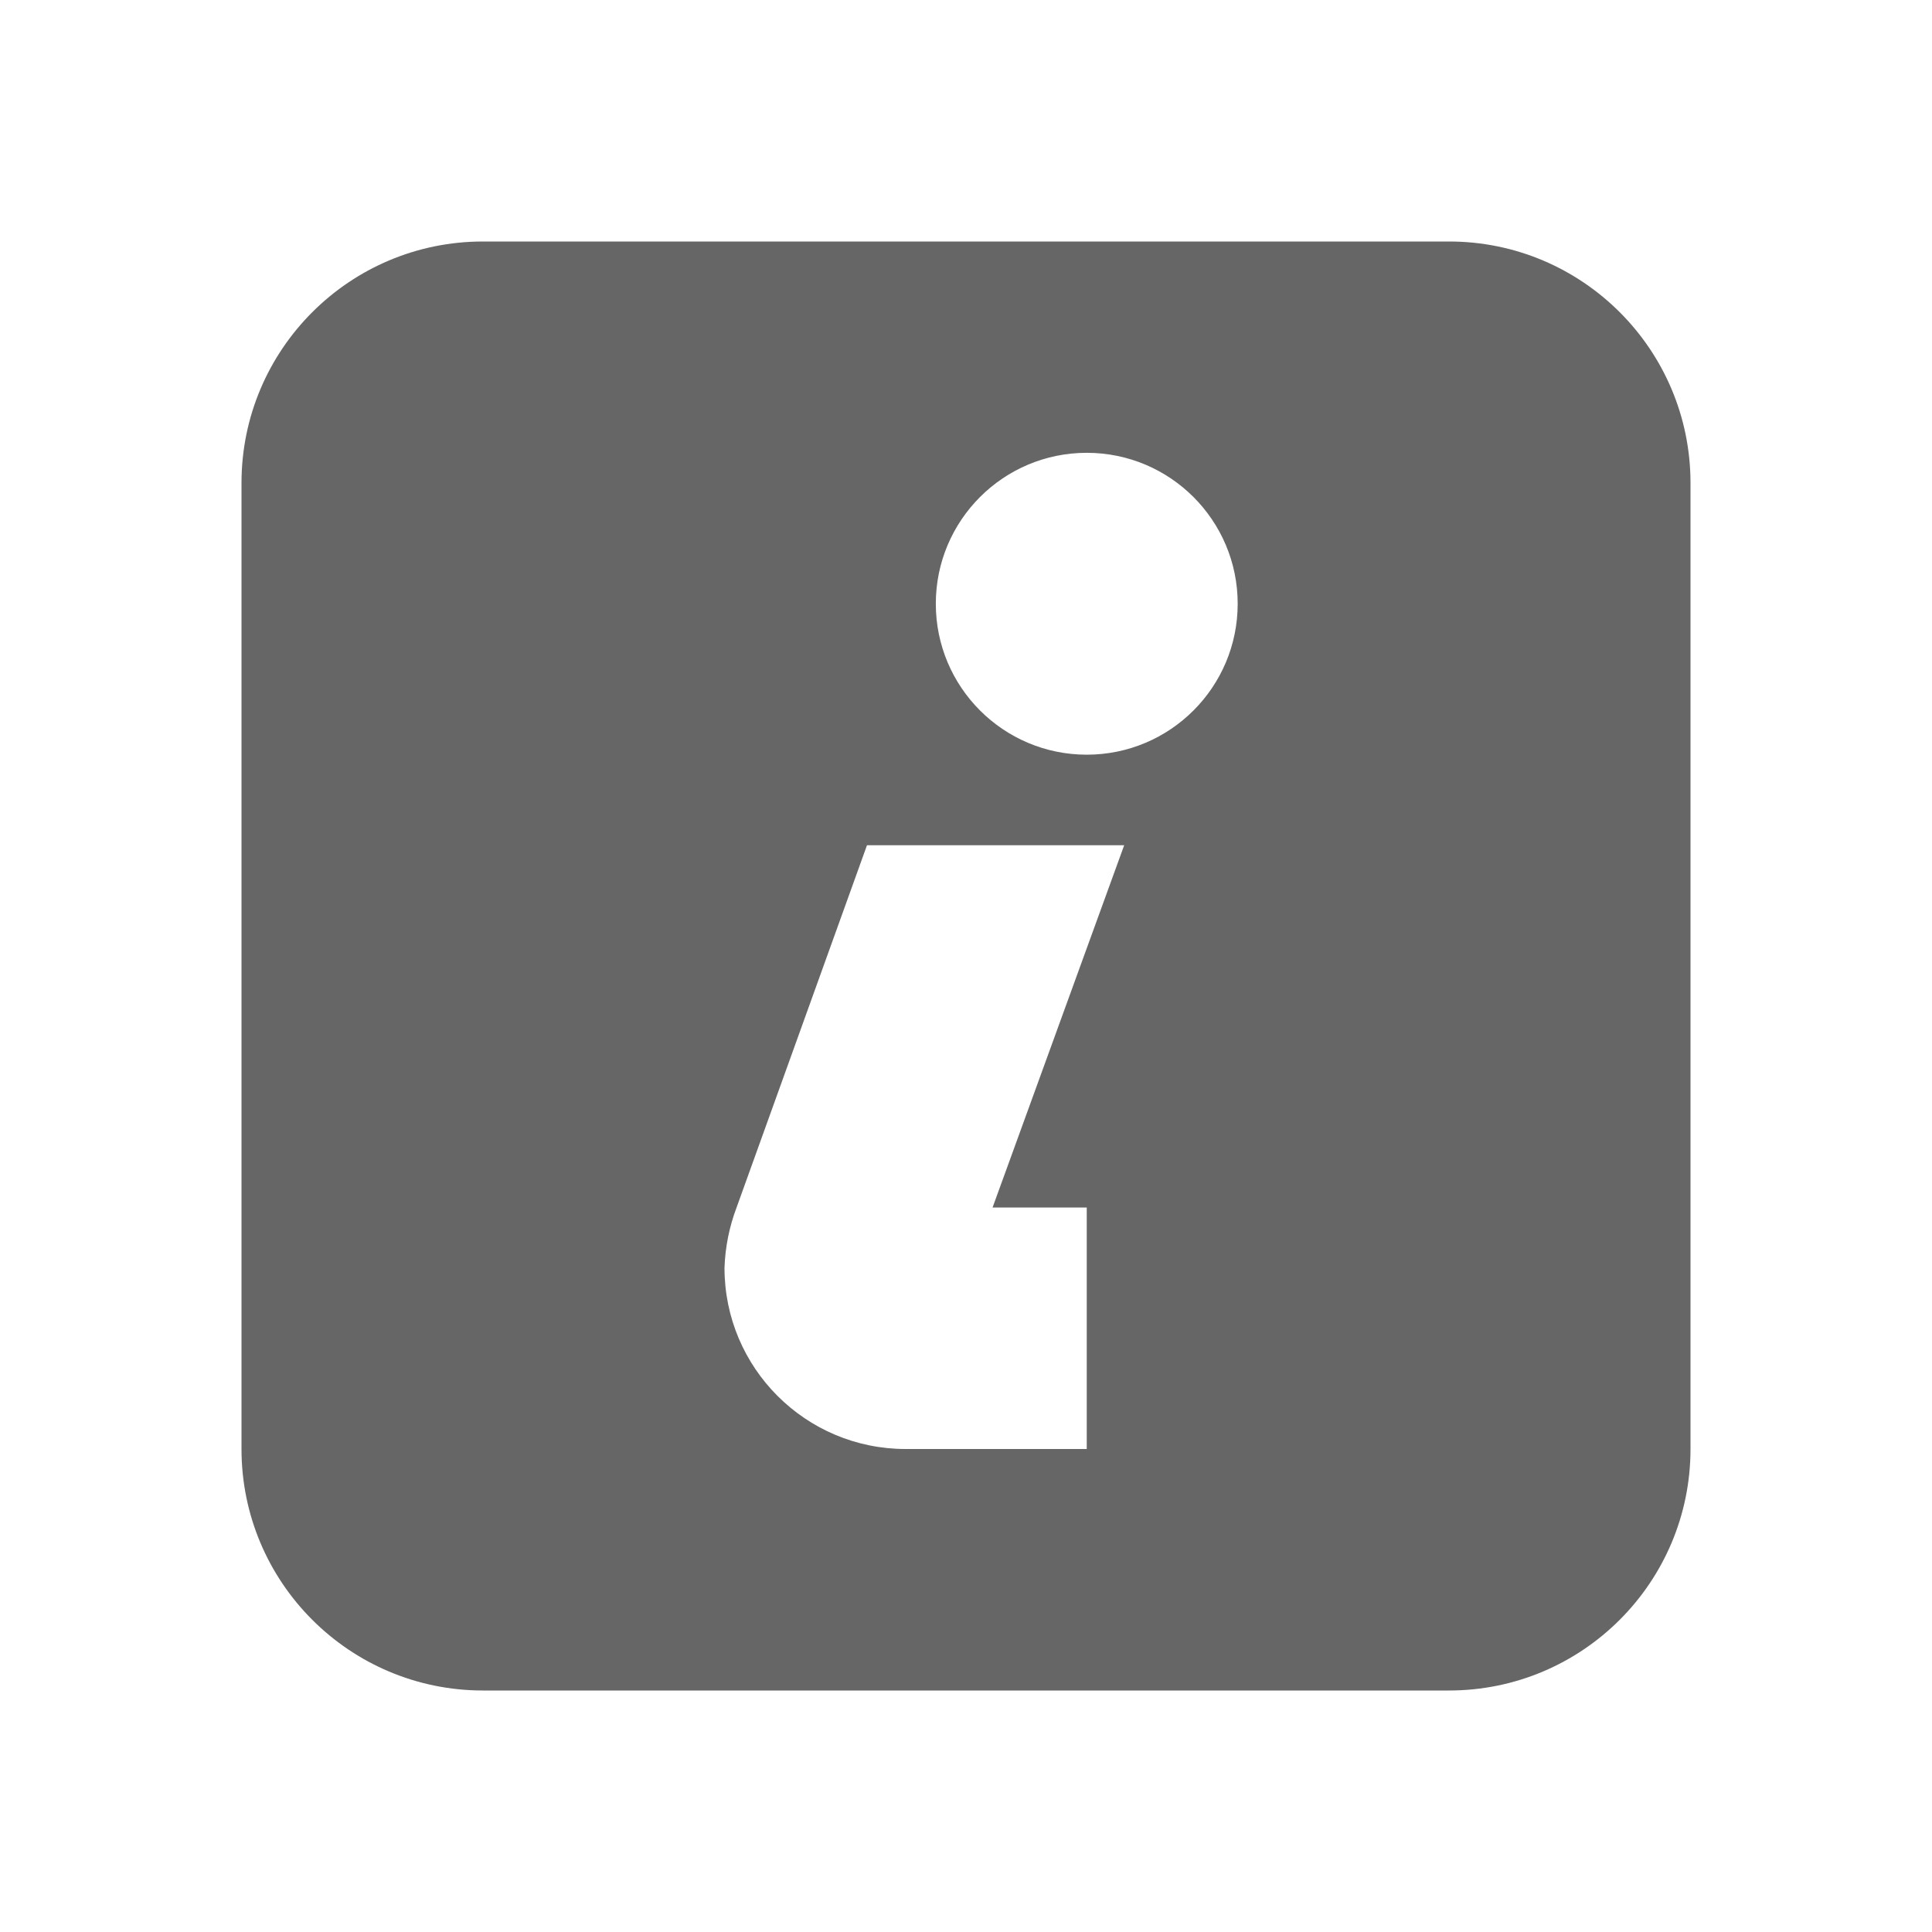
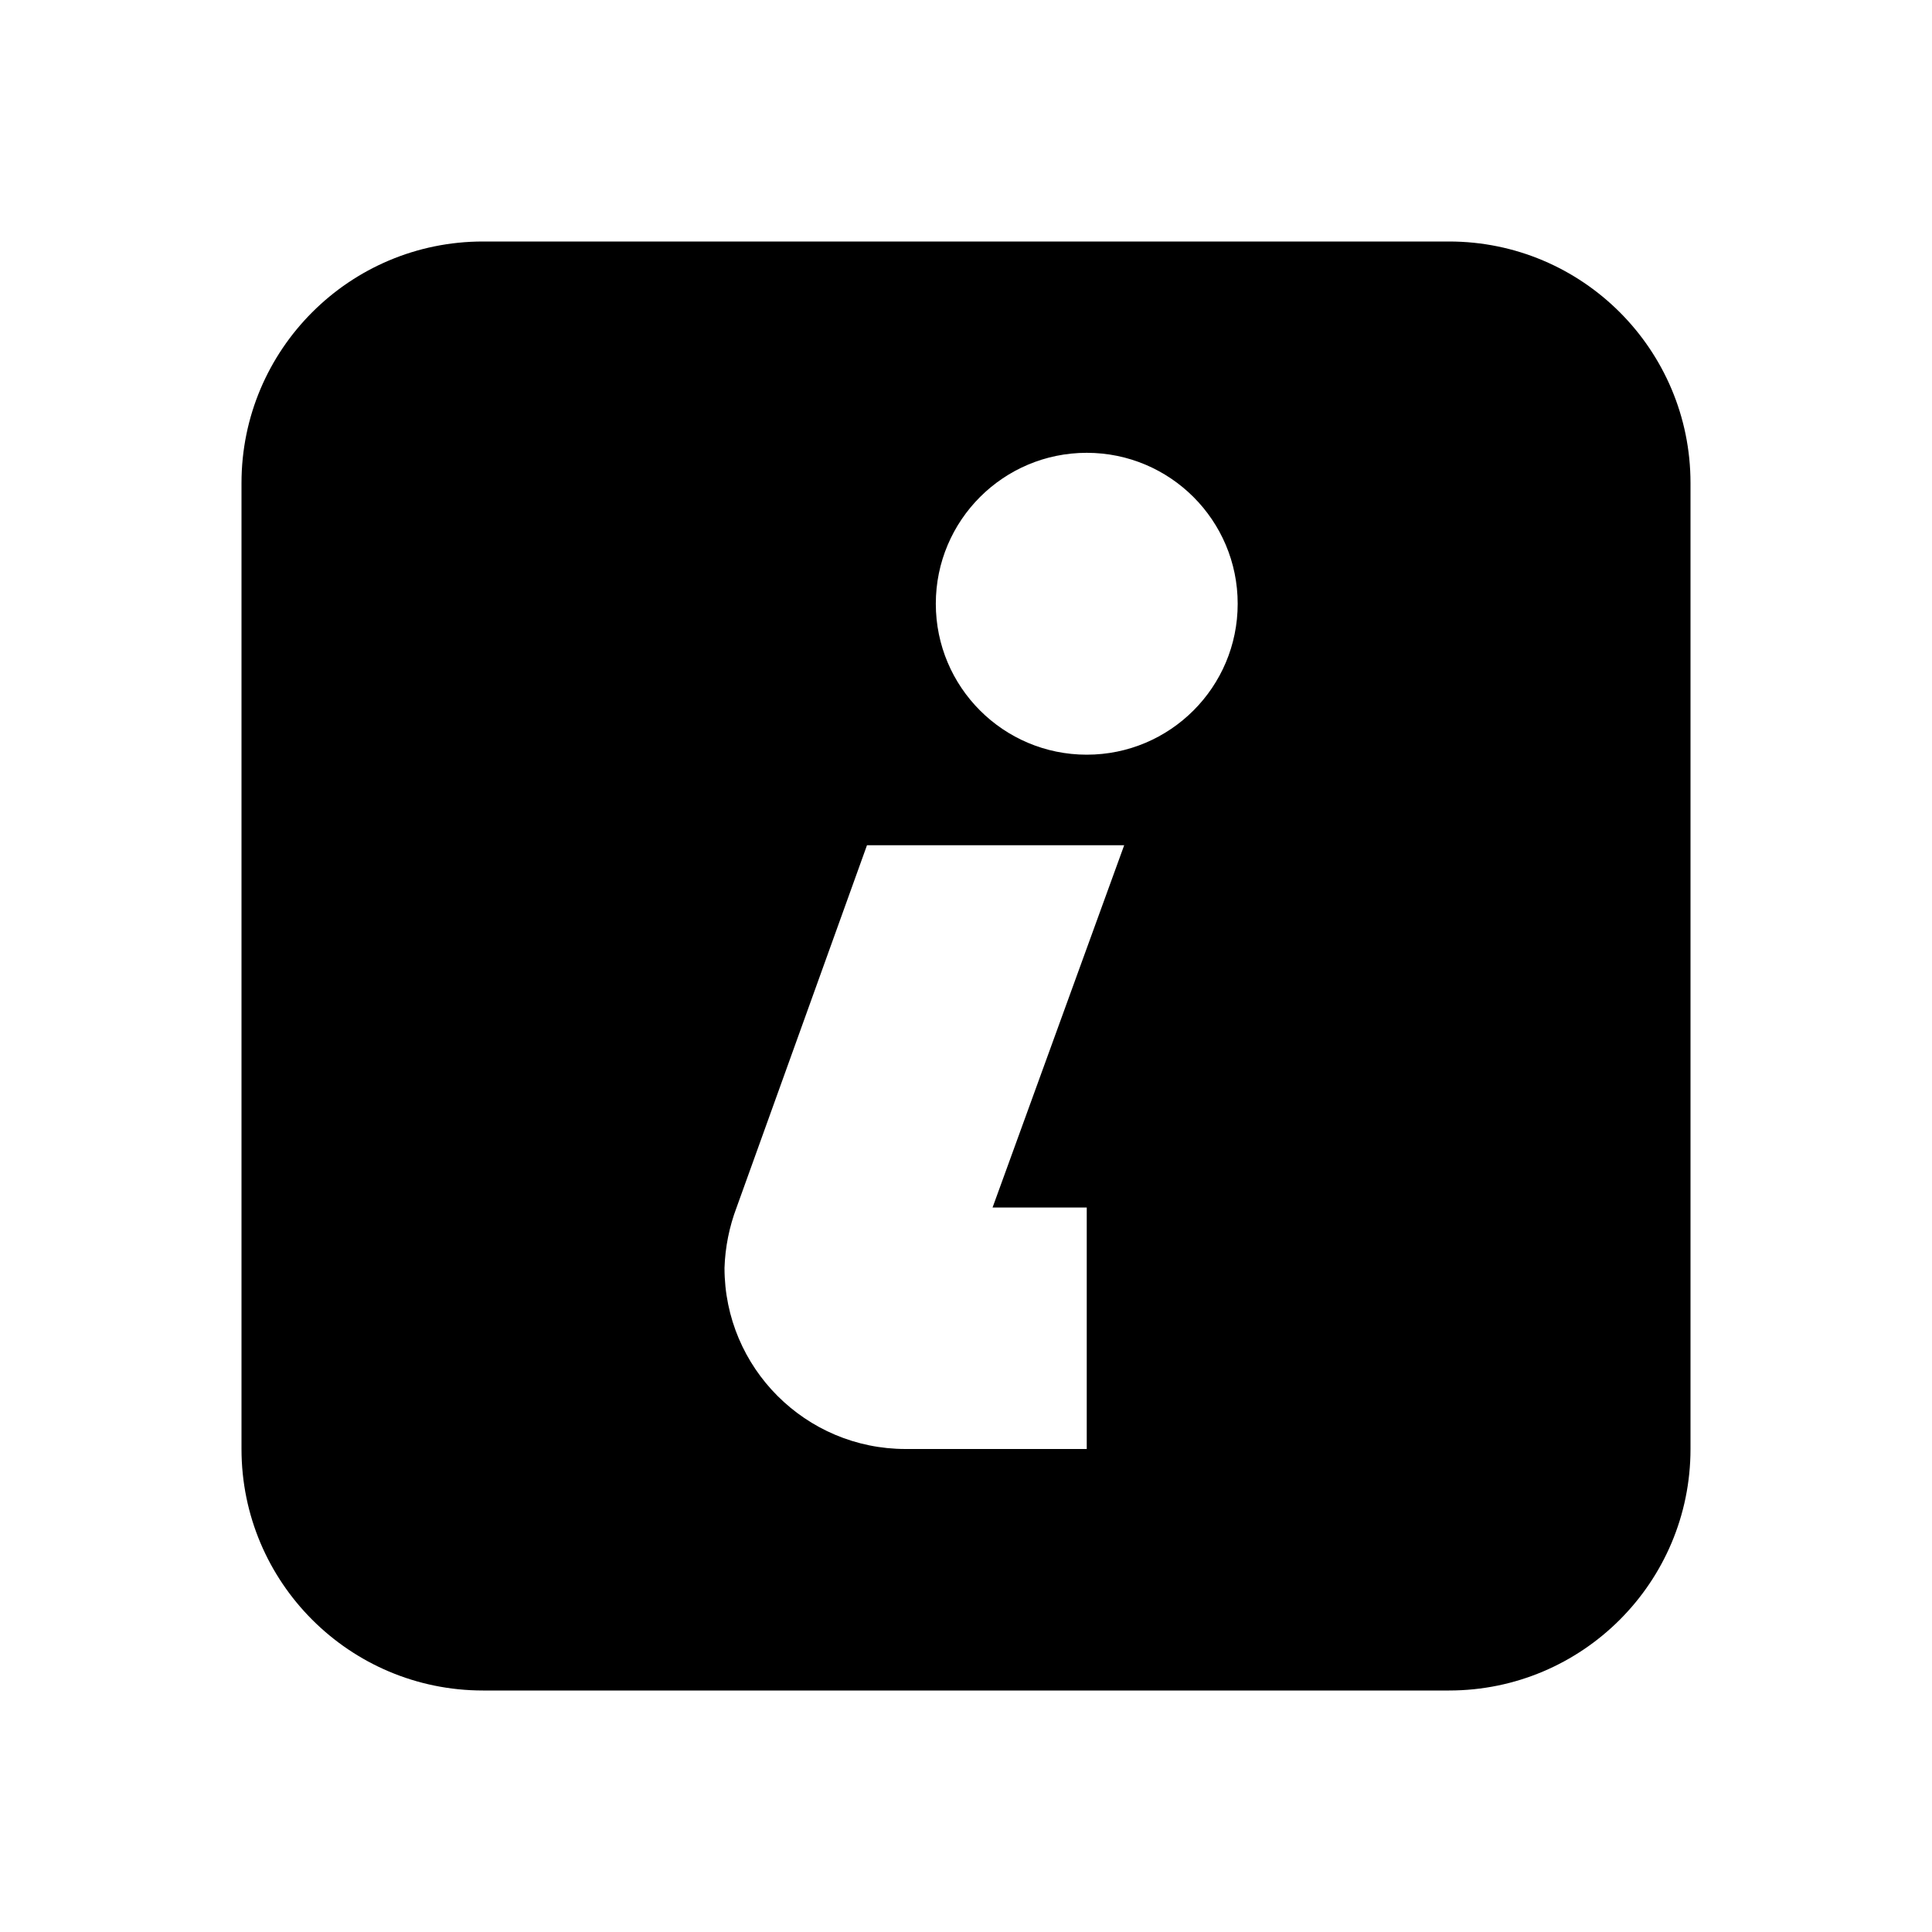
- <svg xmlns="http://www.w3.org/2000/svg" viewBox="0 0 16 16" data-supported-dps="16x16" fill="rgba(0,0,0,0.6)" width="16" height="16" focusable="false">
+ <svg xmlns="http://www.w3.org/2000/svg" viewBox="0 0 16 16" data-supported-dps="16x16" fill="rgba(0,0,0,1)" width="16" height="16" focusable="false">
  <path d="M12 2H4a2 2 0 00-2 2v8a2 2 0 002 2h8a2 2 0 002-2V4a2 2 0 00-2-2zm-3 8v2H7.5A1.5 1.5 0 016 10.5a1.56 1.56 0 01.1-.5l1.08-3h2.13l-1.09 3zm0-3.75A1.25 1.25 0 1110.25 5 1.25 1.25 0 019 6.25z" />
</svg>
